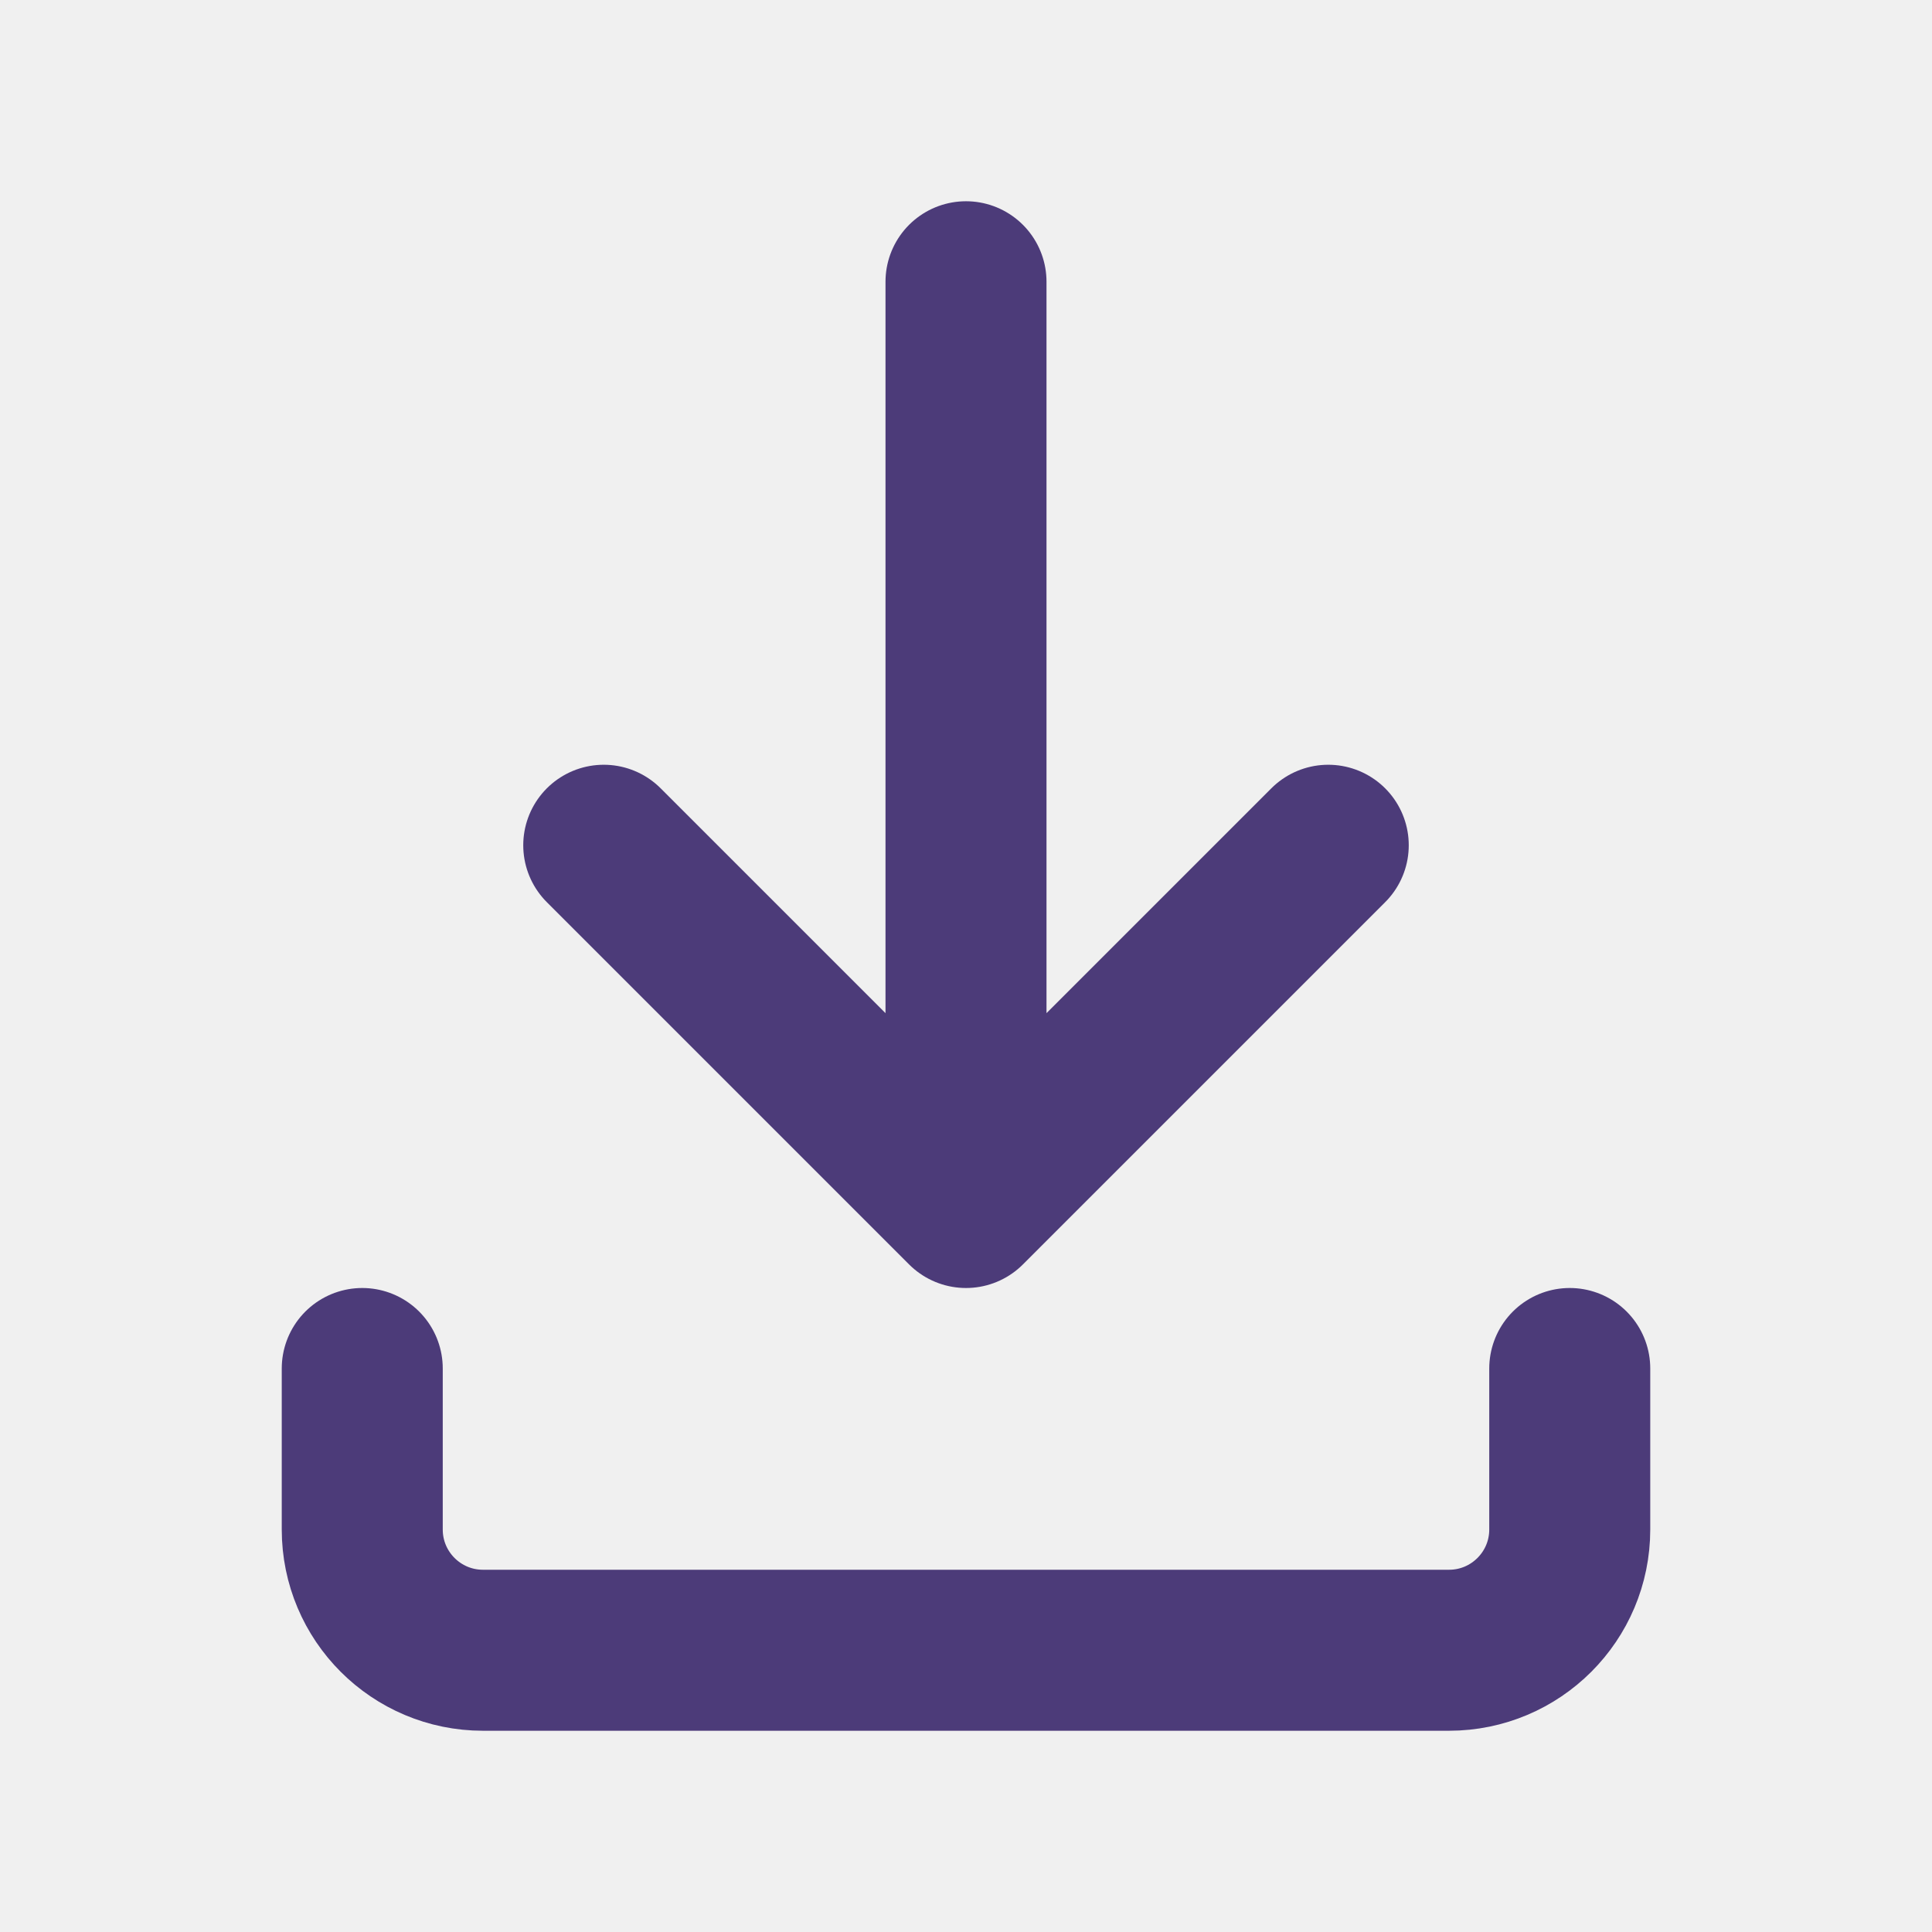
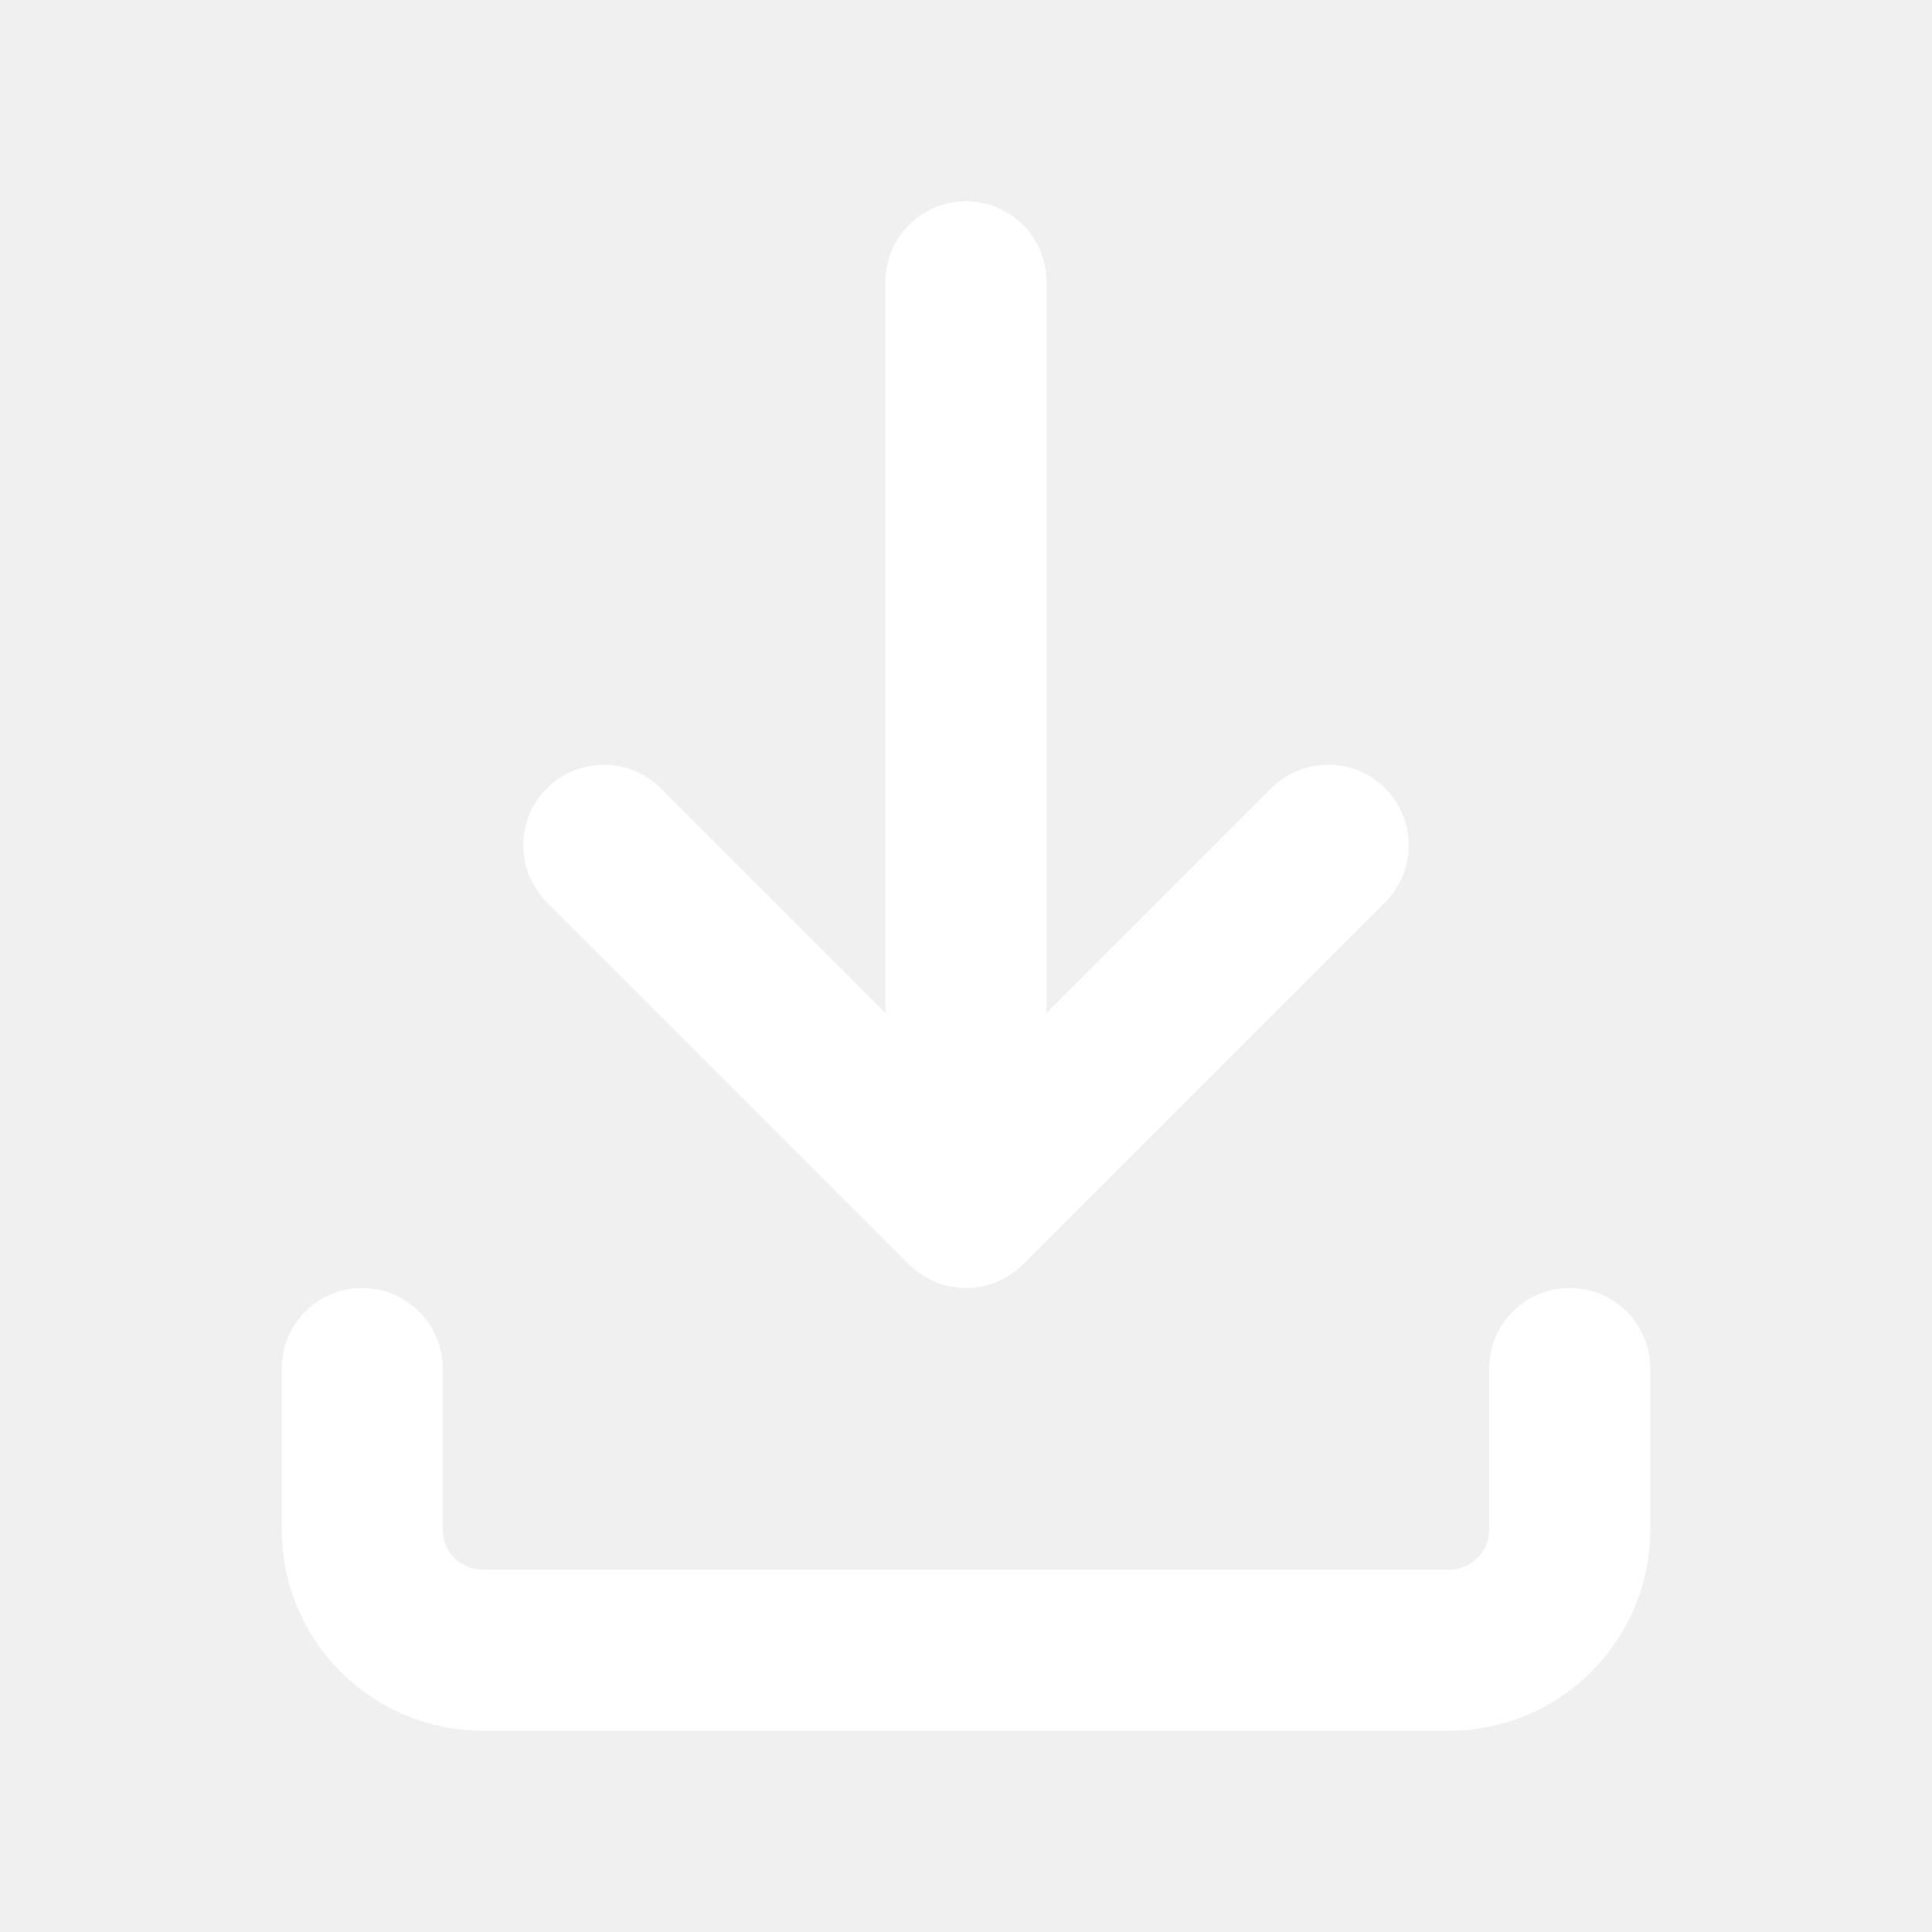
- <svg xmlns="http://www.w3.org/2000/svg" viewBox="0 0 24 24" fill="none" stroke="#4C3B79" stroke-width="2" stroke-linecap="round" stroke-linejoin="round">
+ <svg xmlns="http://www.w3.org/2000/svg" viewBox="0 0 24 24" fill="none" stroke="#FFFFFF" stroke-width="2" stroke-linecap="round" stroke-linejoin="round">
  <path d="M12 3.5v11M7.5 10.5 12 15l4.5-4.5M4.5 17v2A1.5 1.5 0 0 0 6 20.5h12a1.5 1.5 0 0 0 1.5-1.5v-2" />
</svg>
